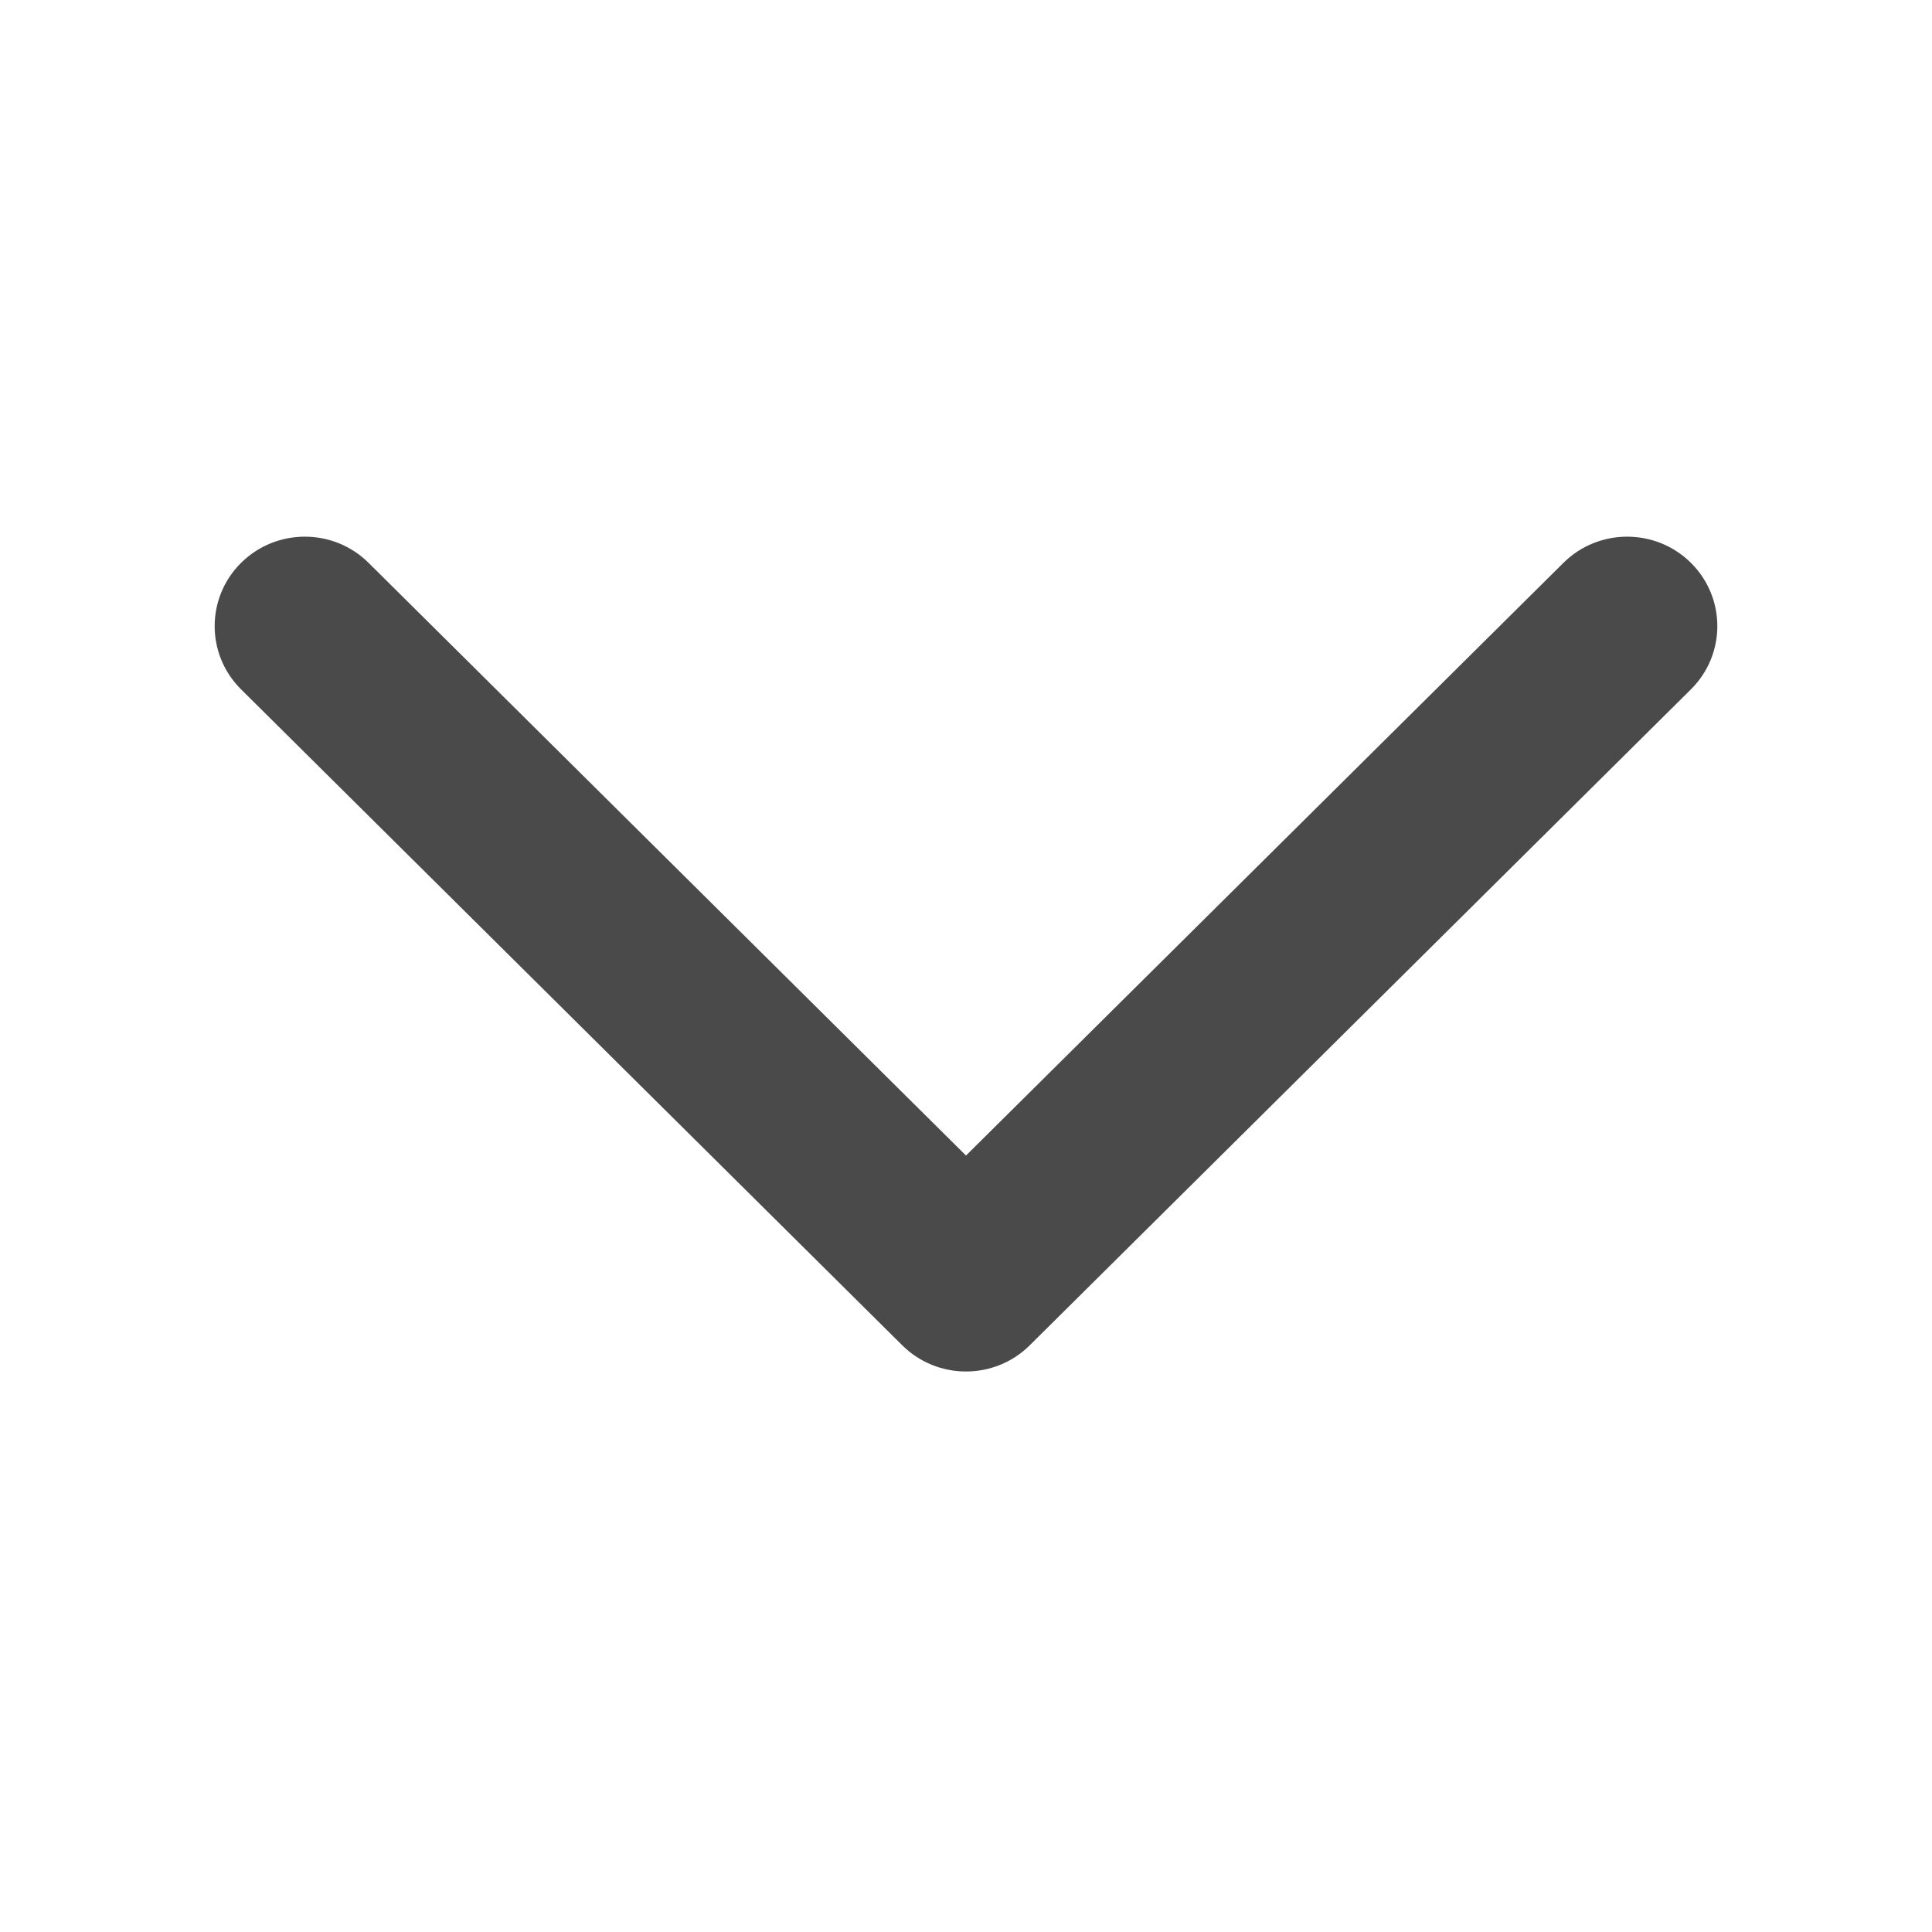
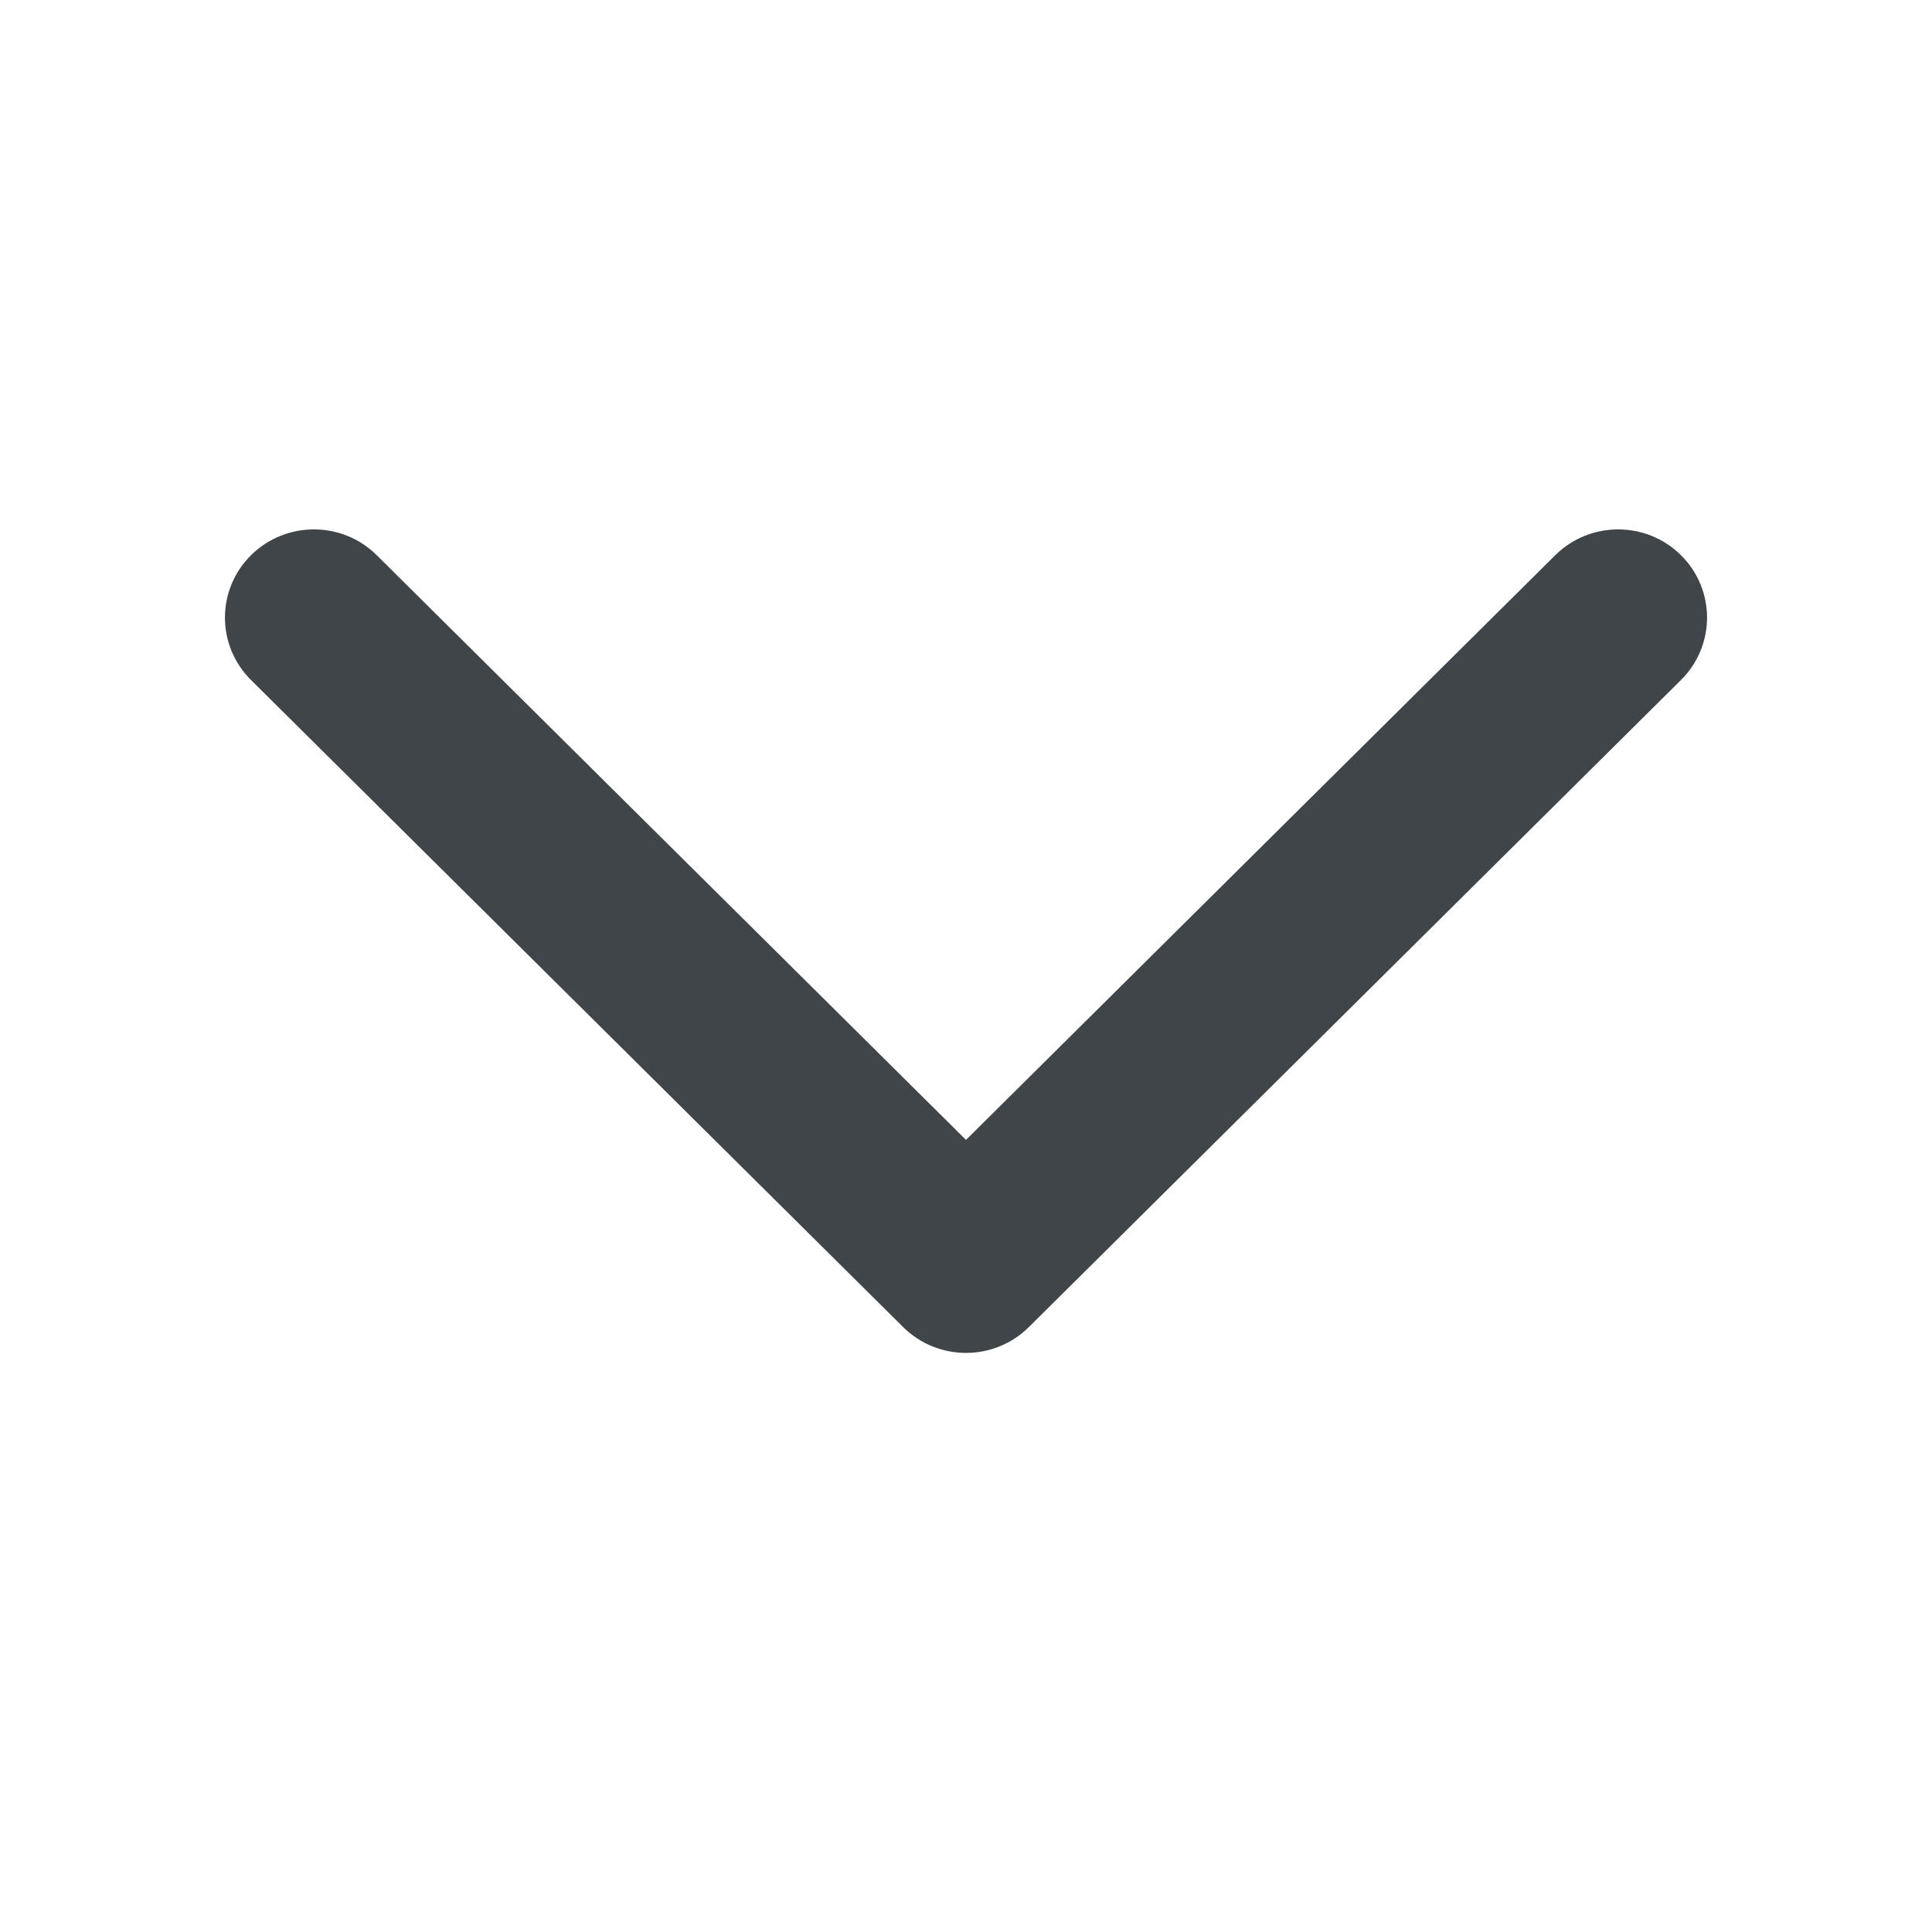
- <svg xmlns="http://www.w3.org/2000/svg" width="72" height="72" viewBox="0 0 72 72" fill="none">
-   <path d="M13.736 20.976C12.424 19.675 10.296 19.675 8.984 20.976C7.672 22.278 7.672 24.389 8.984 25.69L33.624 50.135C34.936 51.437 37.064 51.437 38.376 50.135L63.016 25.69C64.328 24.389 64.328 22.278 63.016 20.976C61.704 19.675 59.576 19.675 58.264 20.976L36 43.064L13.736 20.976Z" fill="#4A4A4A" />
+ <svg xmlns="http://www.w3.org/2000/svg" width="73" height="72" viewBox="0 0 73 72" fill="none">
+   <path d="M14.236 20.976C12.924 19.675 10.796 19.675 9.484 20.976C8.172 22.278 8.172 24.389 9.484 25.69L34.124 50.135C35.436 51.437 37.564 51.437 38.876 50.135L63.516 25.69C64.828 24.389 64.828 22.278 63.516 20.976C62.204 19.675 60.076 19.675 58.764 20.976L36.5 43.064L14.236 20.976Z" fill="#3F4549" />
</svg>
